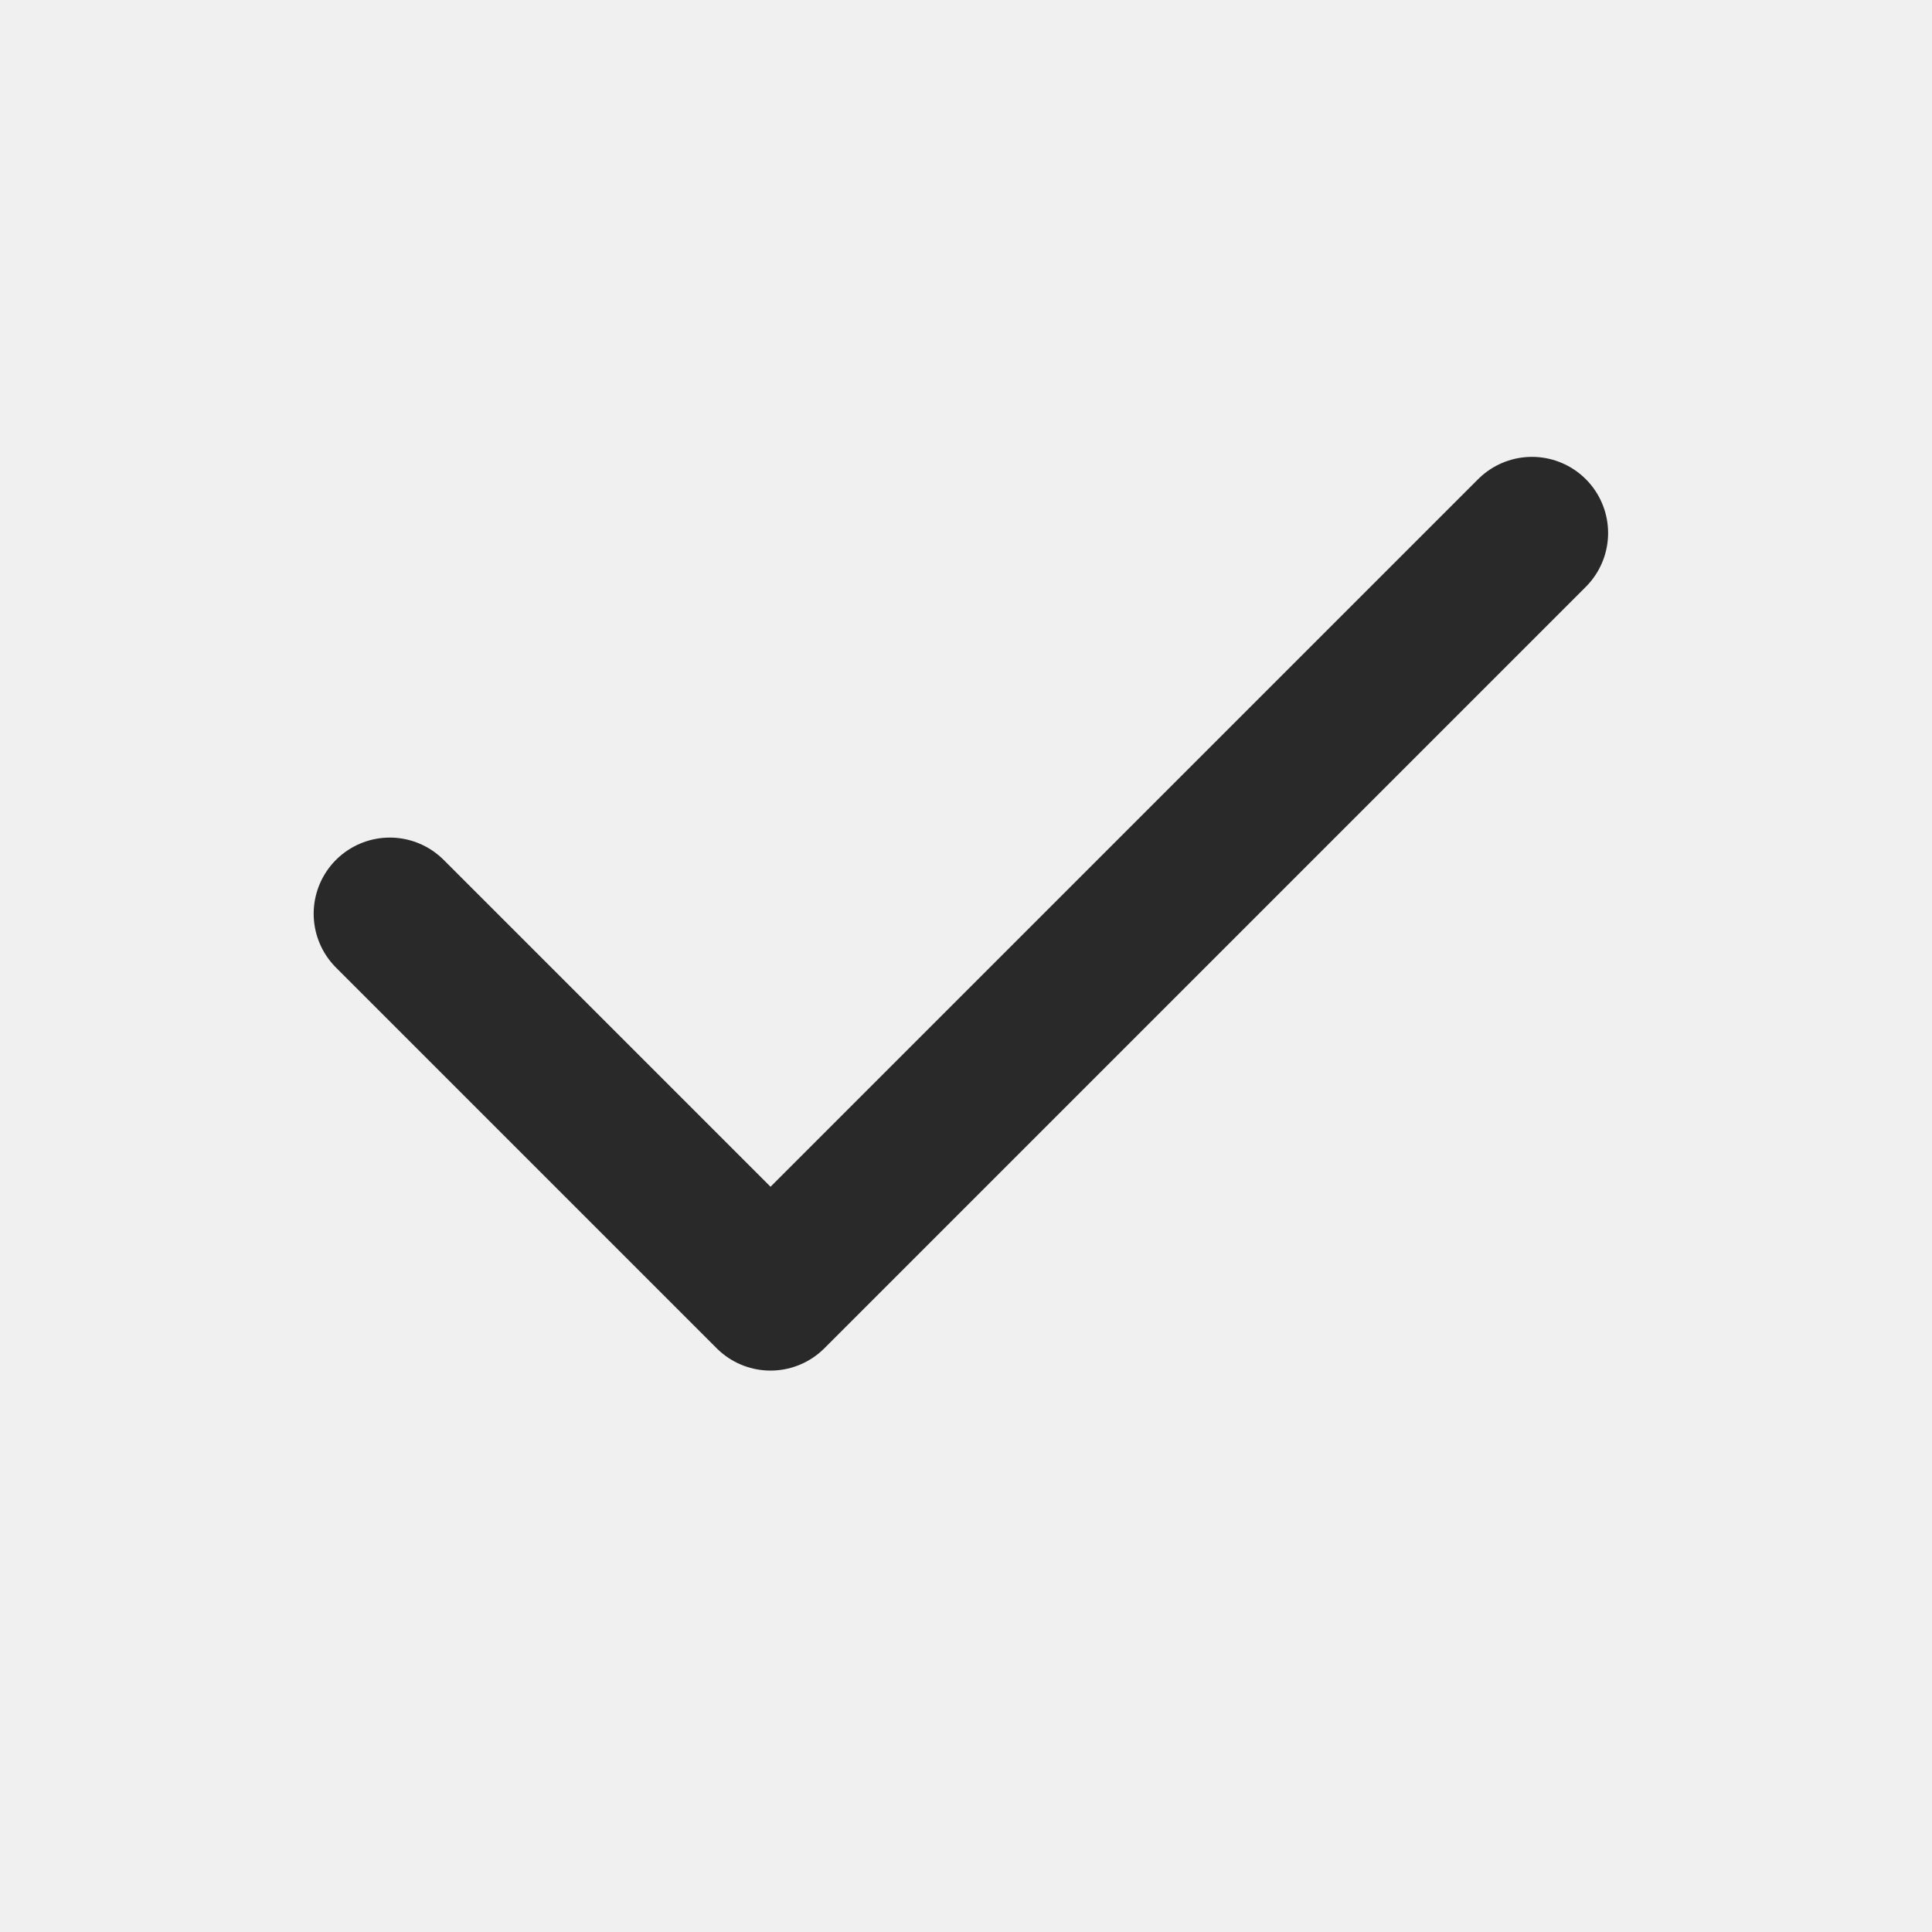
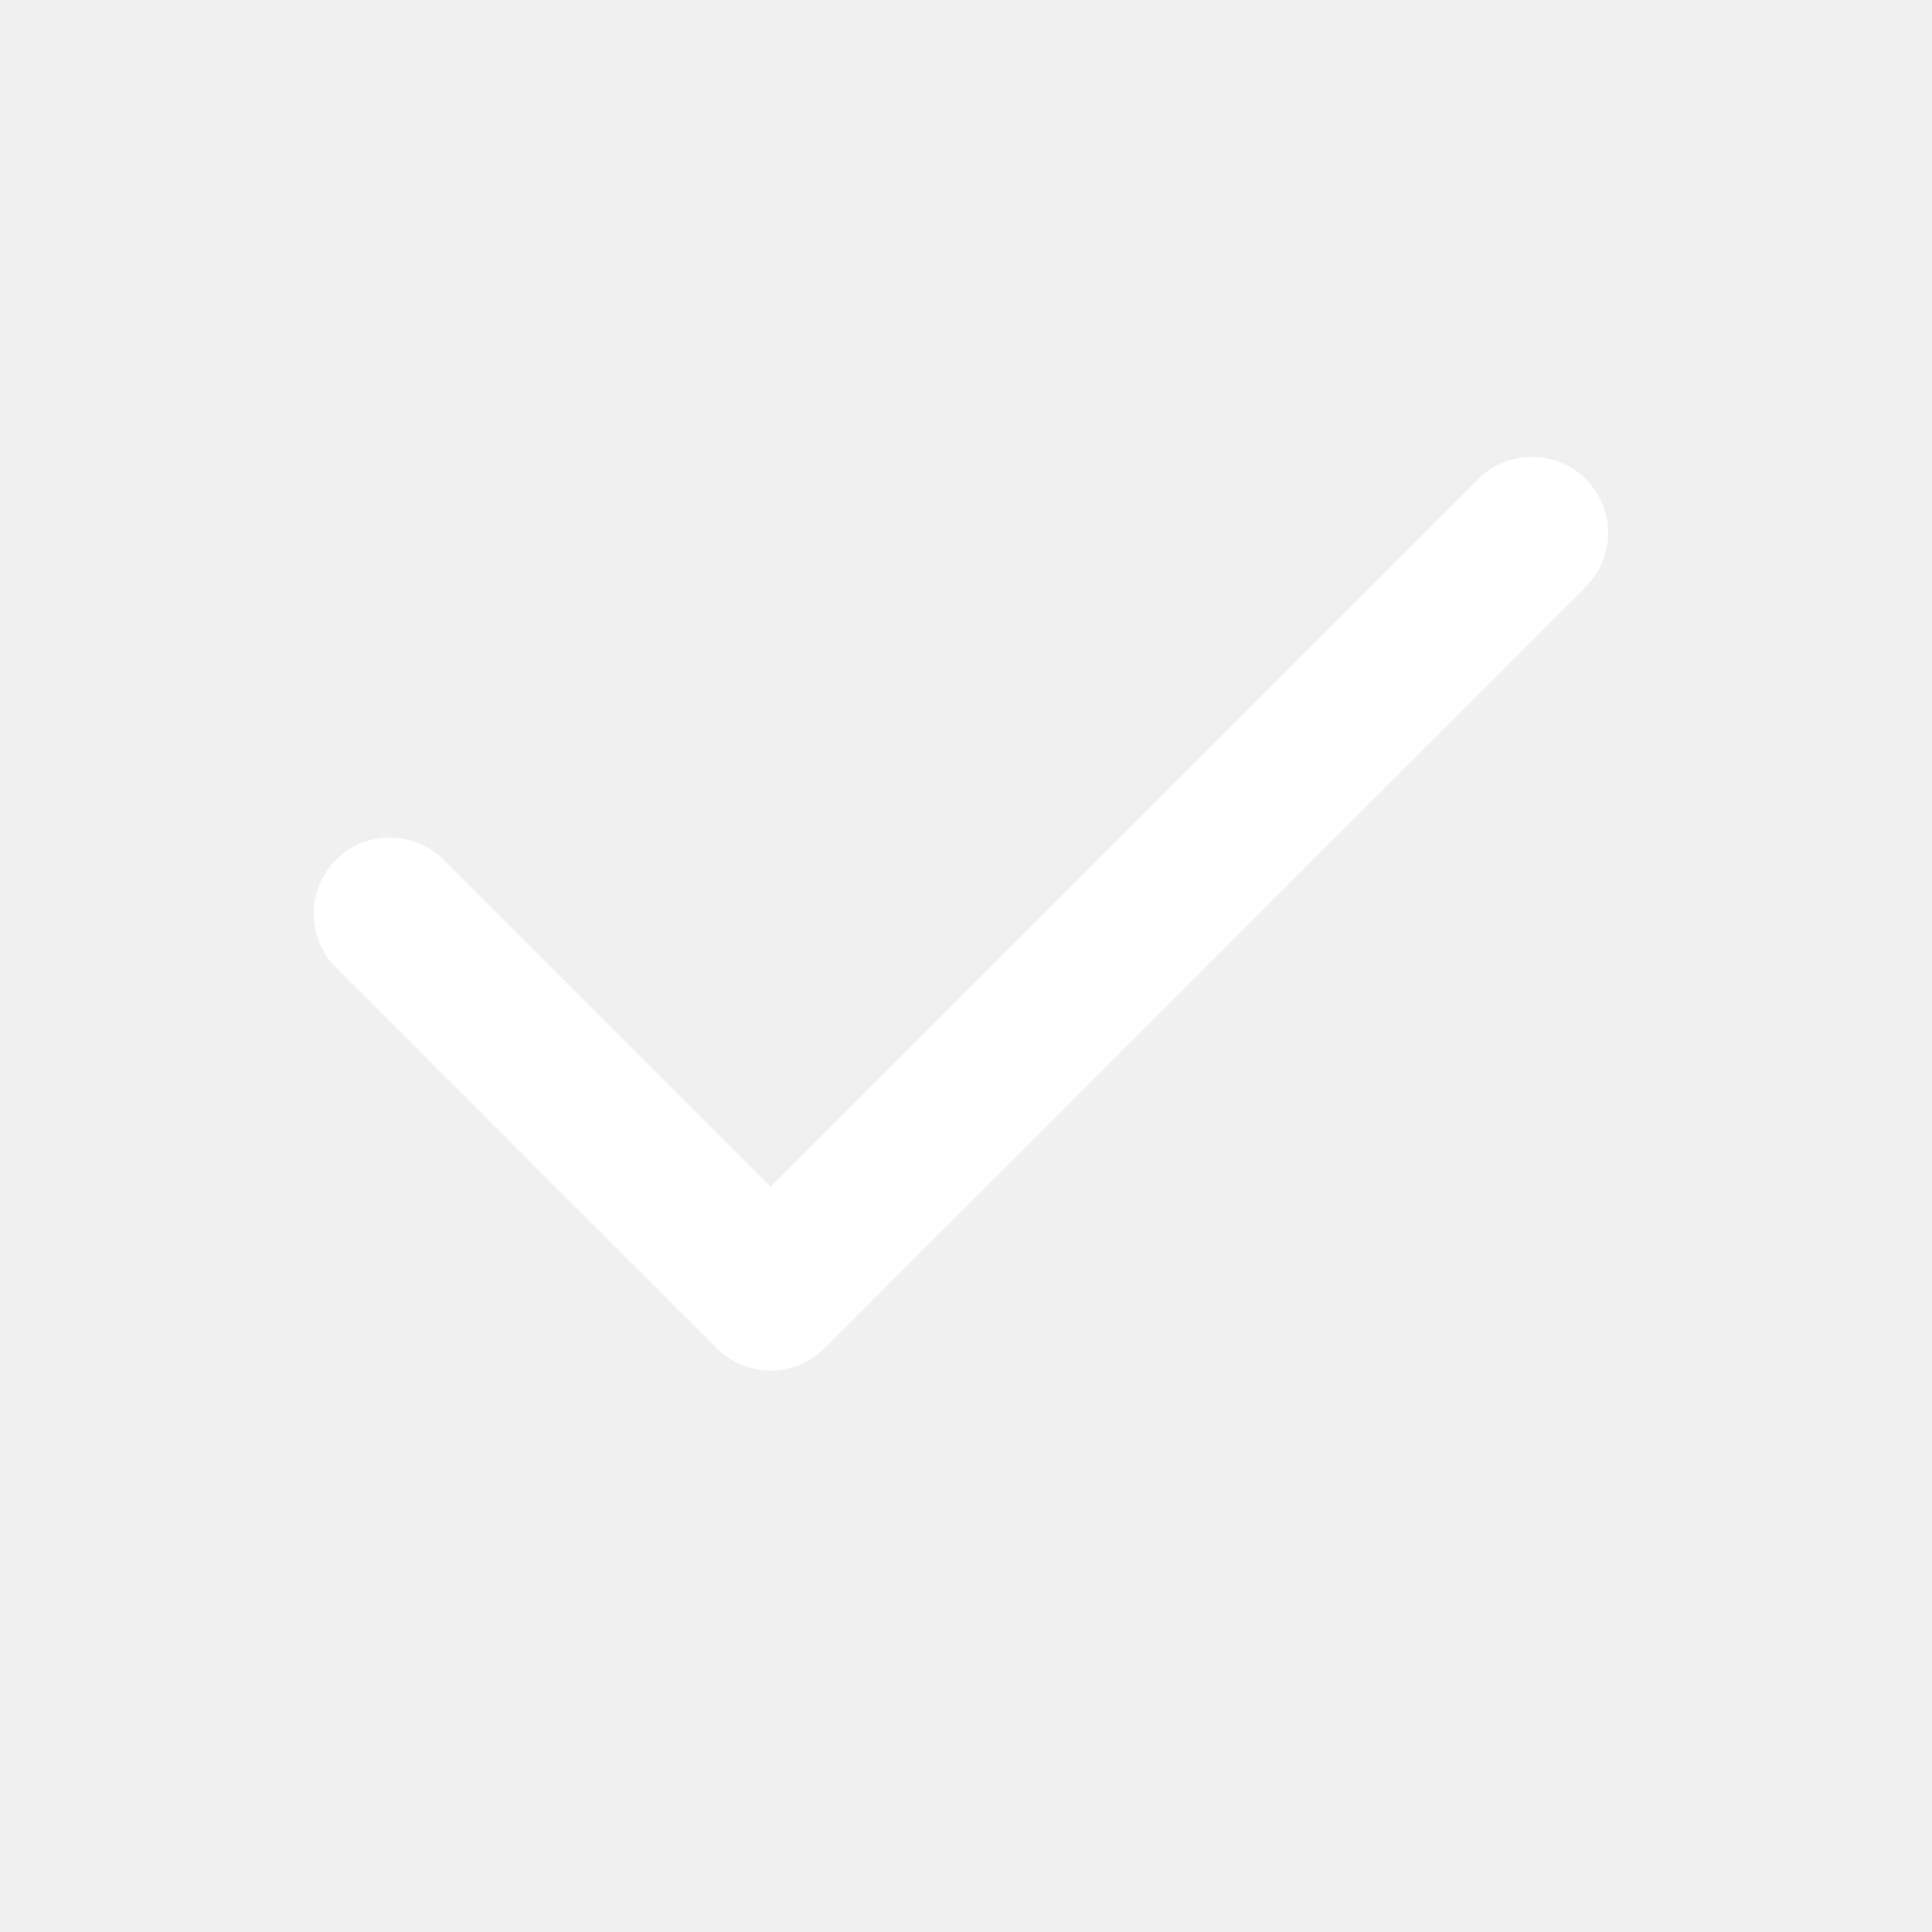
<svg xmlns="http://www.w3.org/2000/svg" width="17" height="17" viewBox="0 0 17 17" fill="none">
  <g clip-path="url(#clip0_118_419)">
-     <path d="M13.48 4.69L6.78 11.39L3.43 8.04" stroke="#292929" stroke-width="1.34" stroke-linecap="round" stroke-linejoin="round" />
+     <path d="M13.48 4.69L6.78 11.39L3.43 8.04" stroke="#FFFFFF" stroke-width="1.34" stroke-linecap="round" stroke-linejoin="round" />
  </g>
  <defs>
    <clipPath id="clip0_118_419">
      <rect width="16.08" height="16.08" fill="white" transform="translate(0.0799561)" />
    </clipPath>
  </defs>
</svg>
